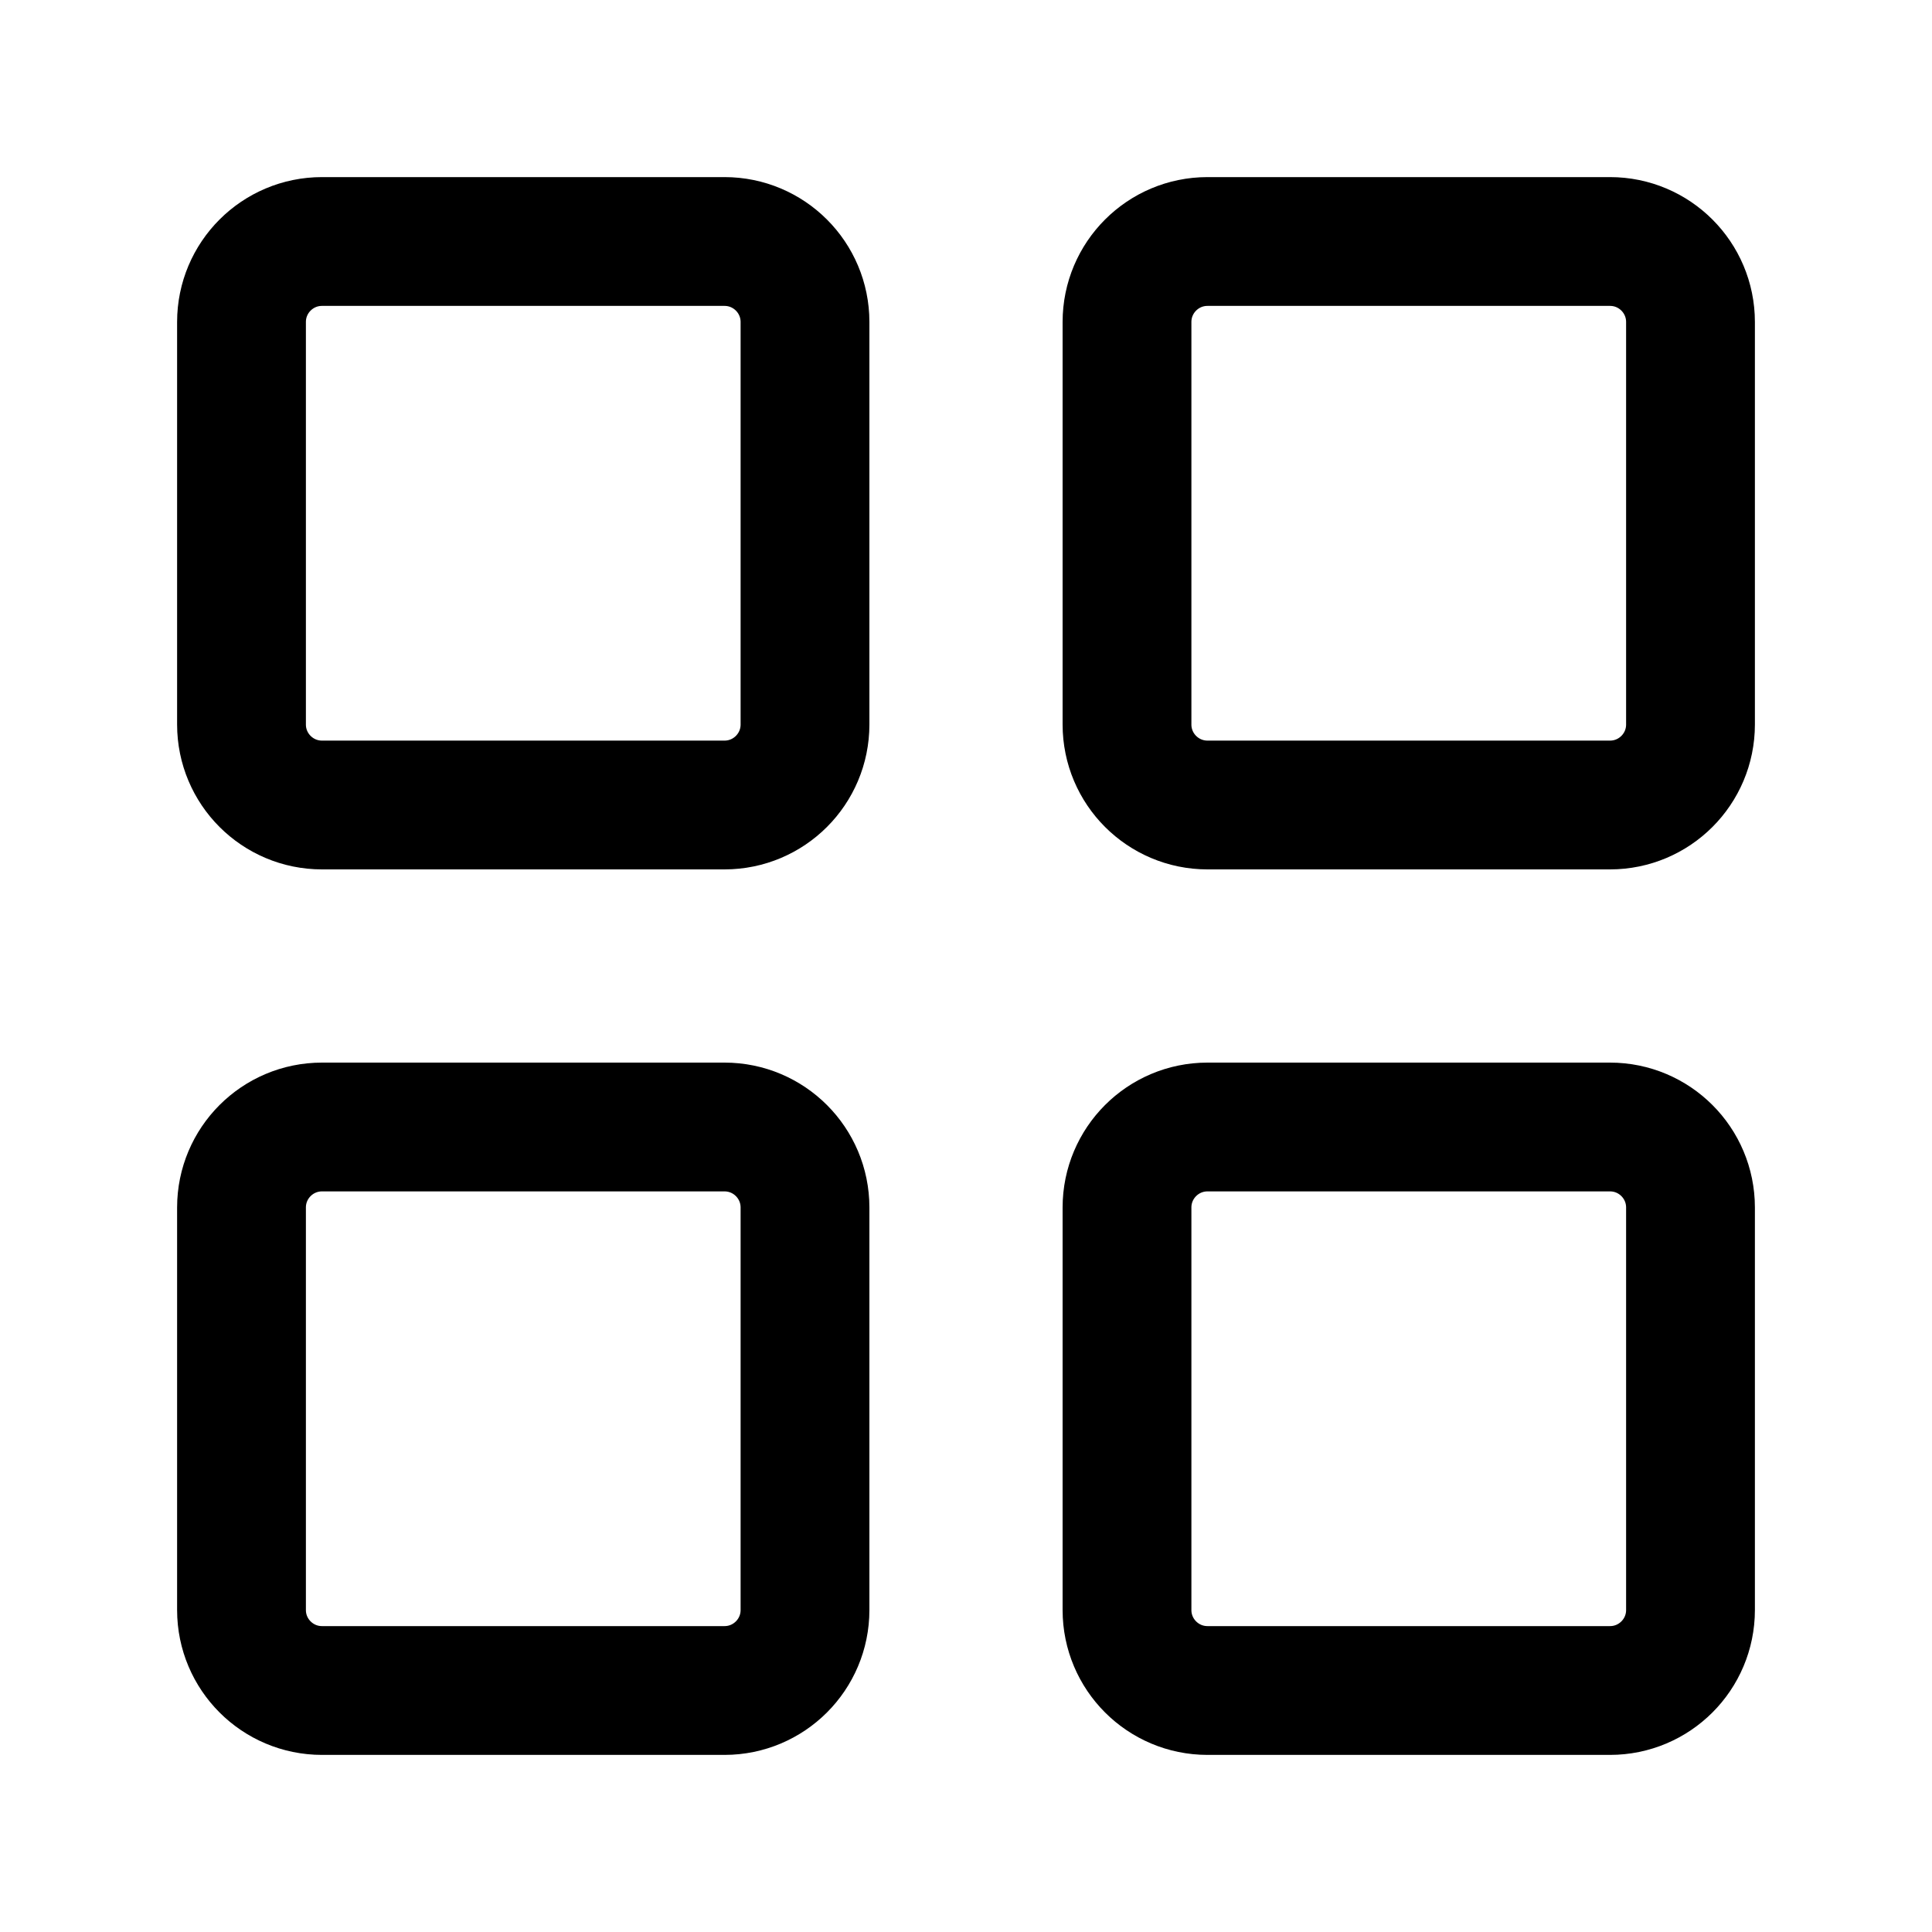
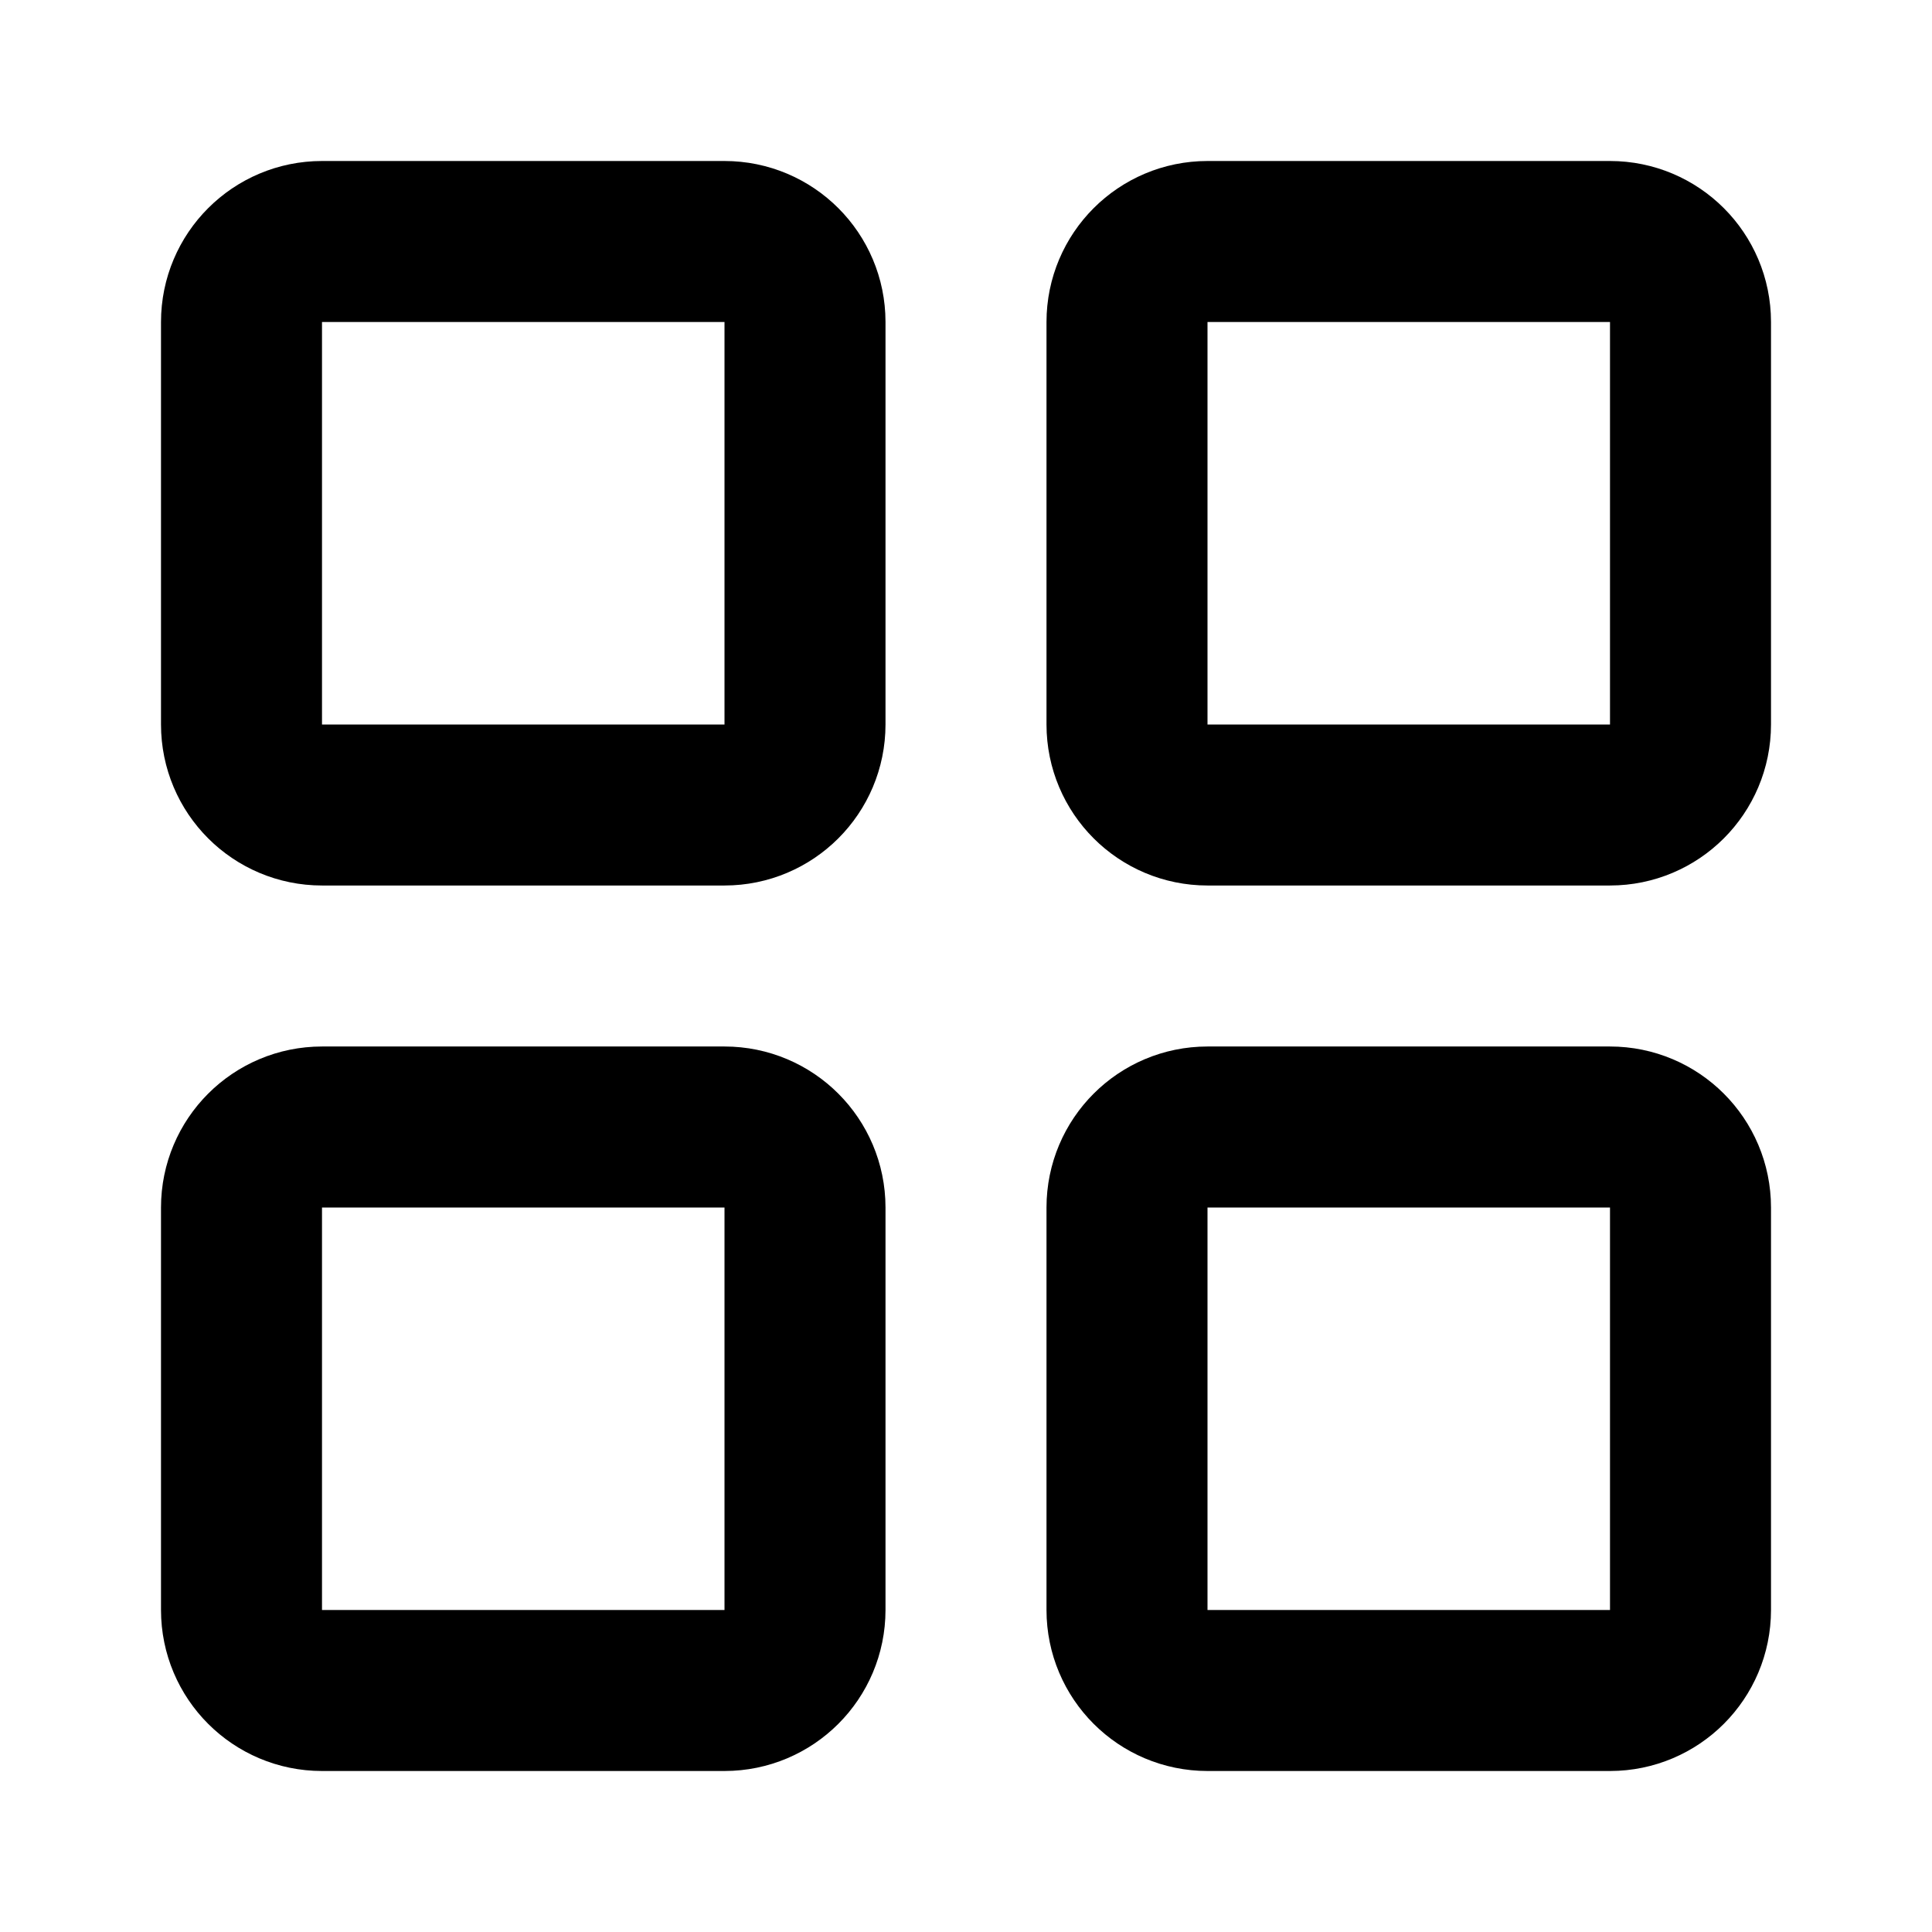
- <svg viewBox="0 0 24 24" fill="none" stroke="currentColor" stroke-width="1.6" stroke-linecap="round" stroke-linejoin="round">
+ <svg viewBox="0 0 24 24" fill="none" stroke="currentColor" stroke-width="2" stroke-linecap="round" stroke-linejoin="round">
  <rect x="3" y="3" width="7" height="7" rx="1" />
  <rect x="14" y="3" width="7" height="7" rx="1" />
  <rect x="3" y="14" width="7" height="7" rx="1" />
  <rect x="14" y="14" width="7" height="7" rx="1" />
</svg>
